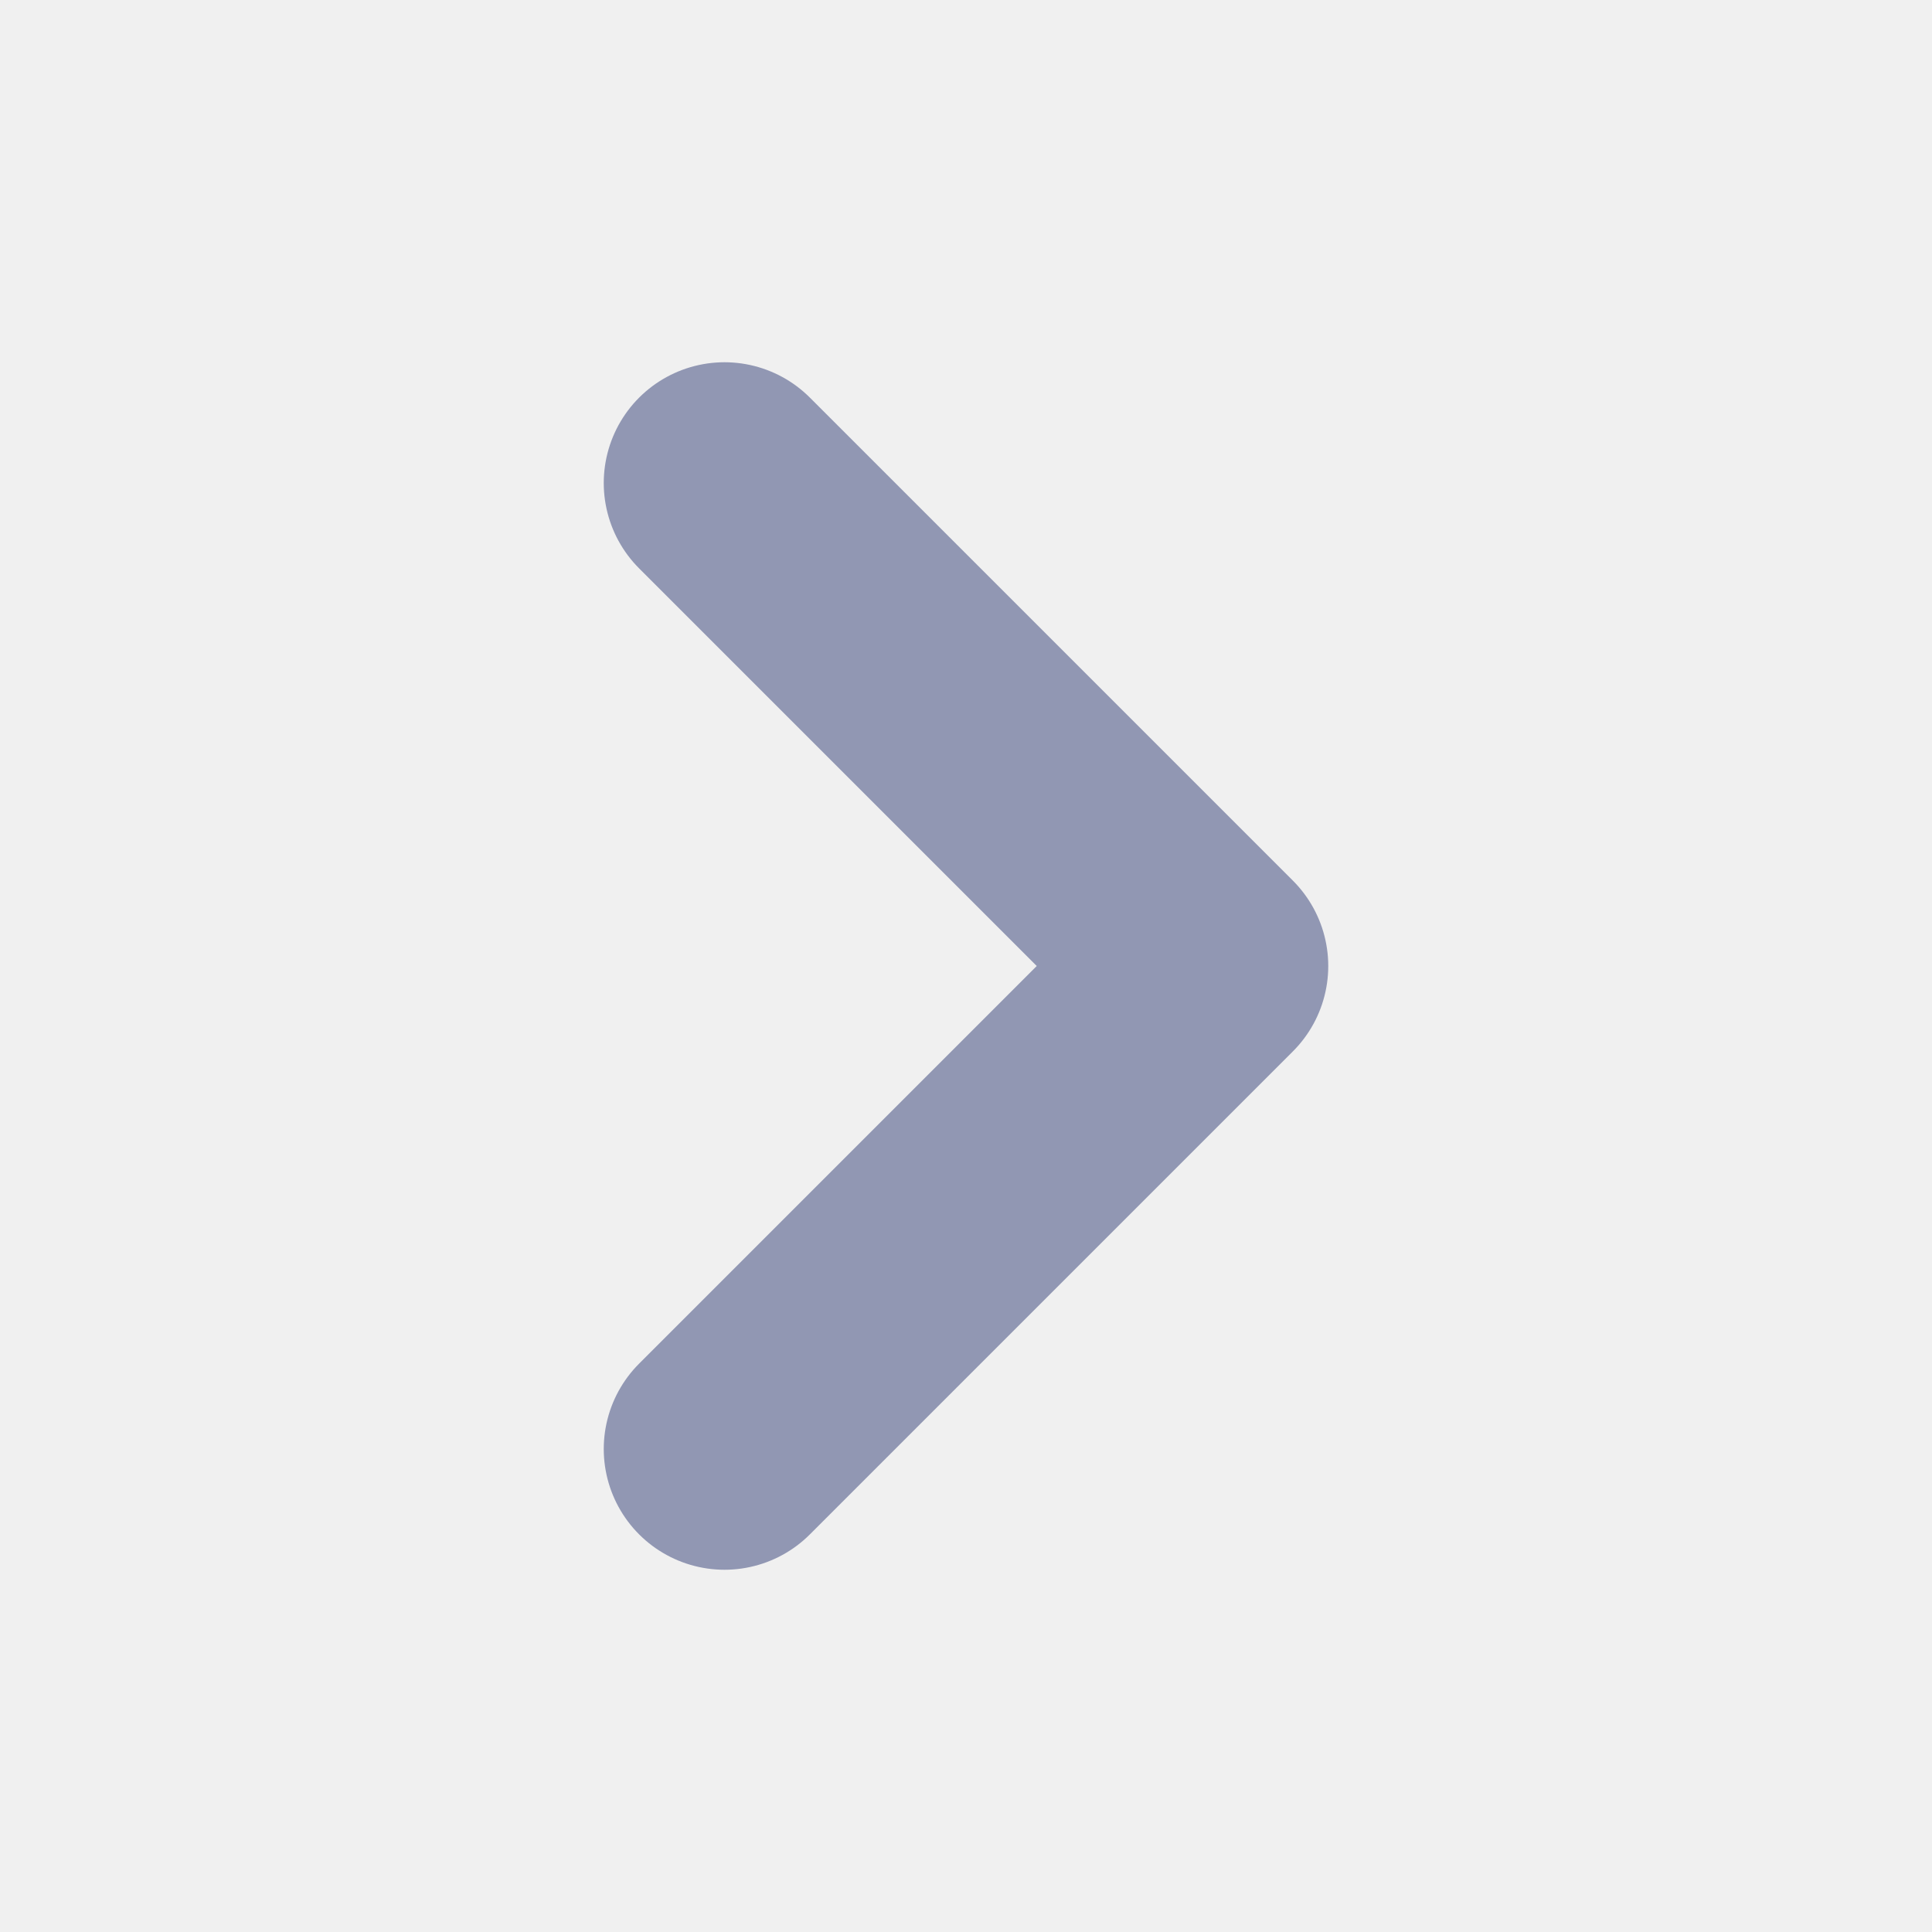
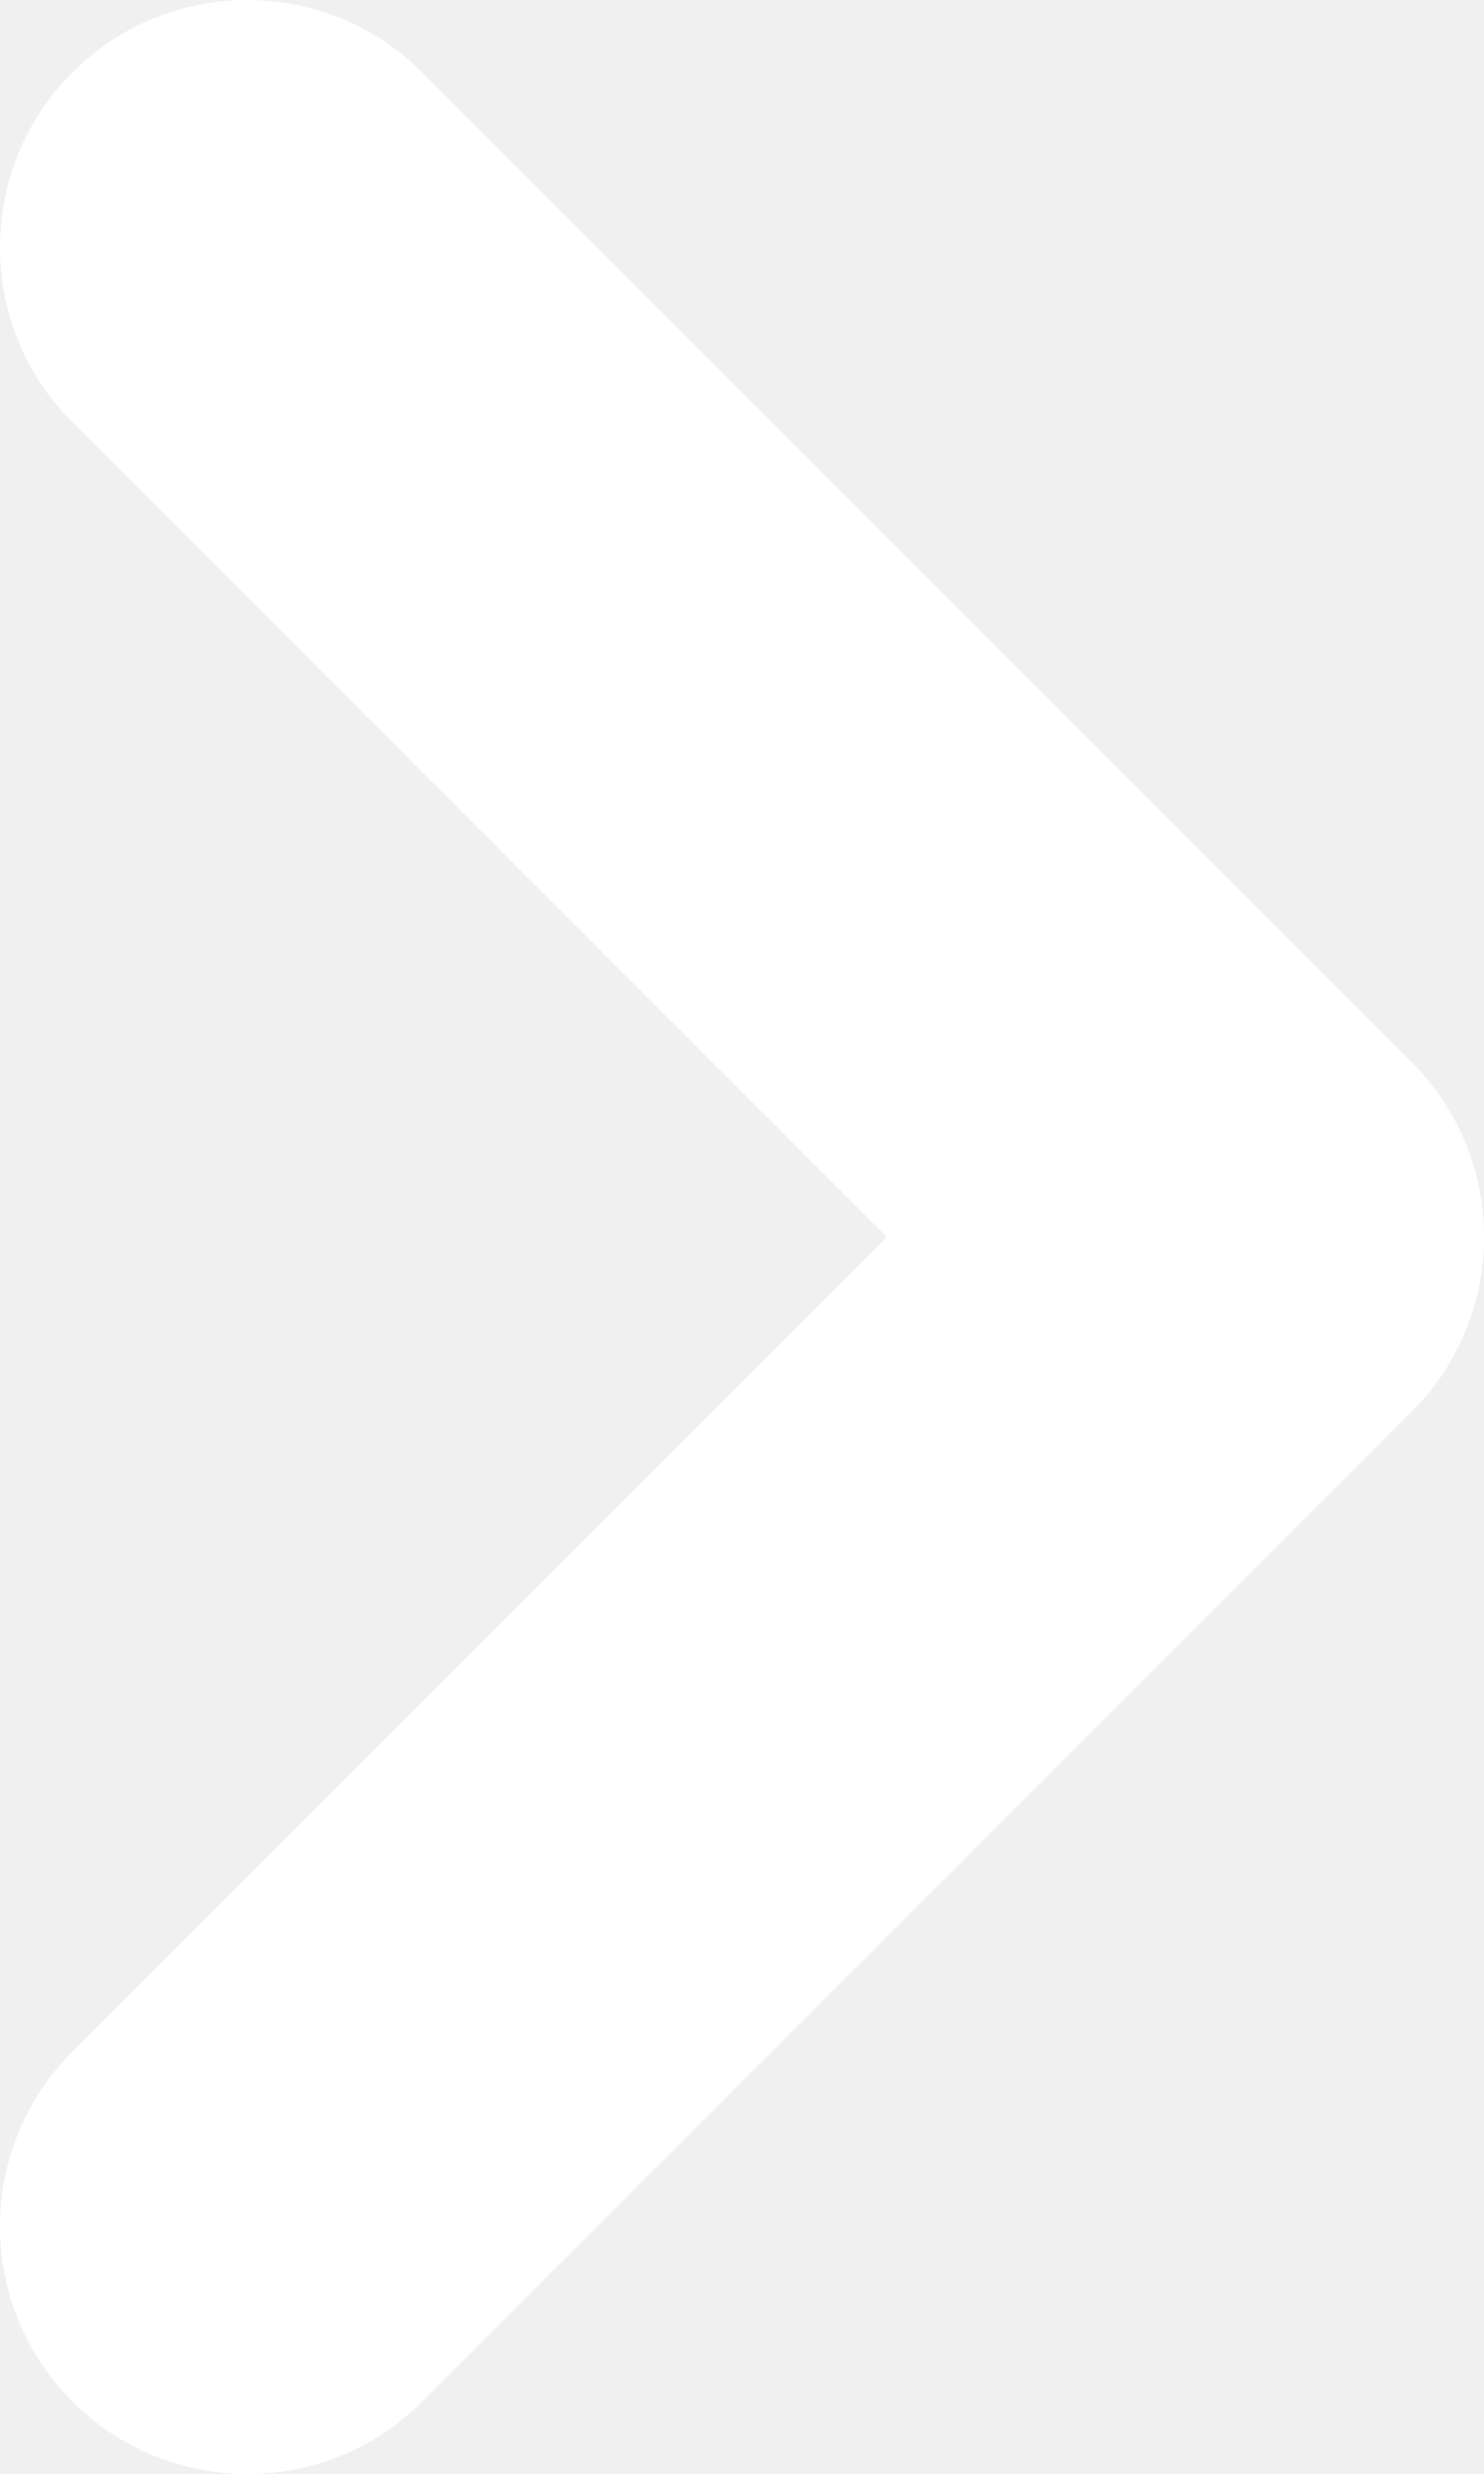
- <svg xmlns="http://www.w3.org/2000/svg" width="16" height="16" viewBox="0 0 16 16" fill="none">
-   <path d="M6 12L10 8L6 4" stroke="#9197B3" stroke-width="2" stroke-linecap="round" stroke-linejoin="round" />
+ <svg xmlns="http://www.w3.org/2000/svg" width="6" height="10" viewBox="0 0 6 10" fill="none">
+   <path fill-rule="evenodd" clip-rule="evenodd" d="M0.293 0.293C0.683 -0.098 1.317 -0.098 1.707 0.293L5.707 4.293C6.098 4.683 6.098 5.317 5.707 5.707L1.707 9.707C1.317 10.098 0.683 10.098 0.293 9.707C-0.098 9.317 -0.098 8.683 0.293 8.293L3.586 5L0.293 1.707C-0.098 1.317 -0.098 0.683 0.293 0.293Z" fill="white" />
</svg>
